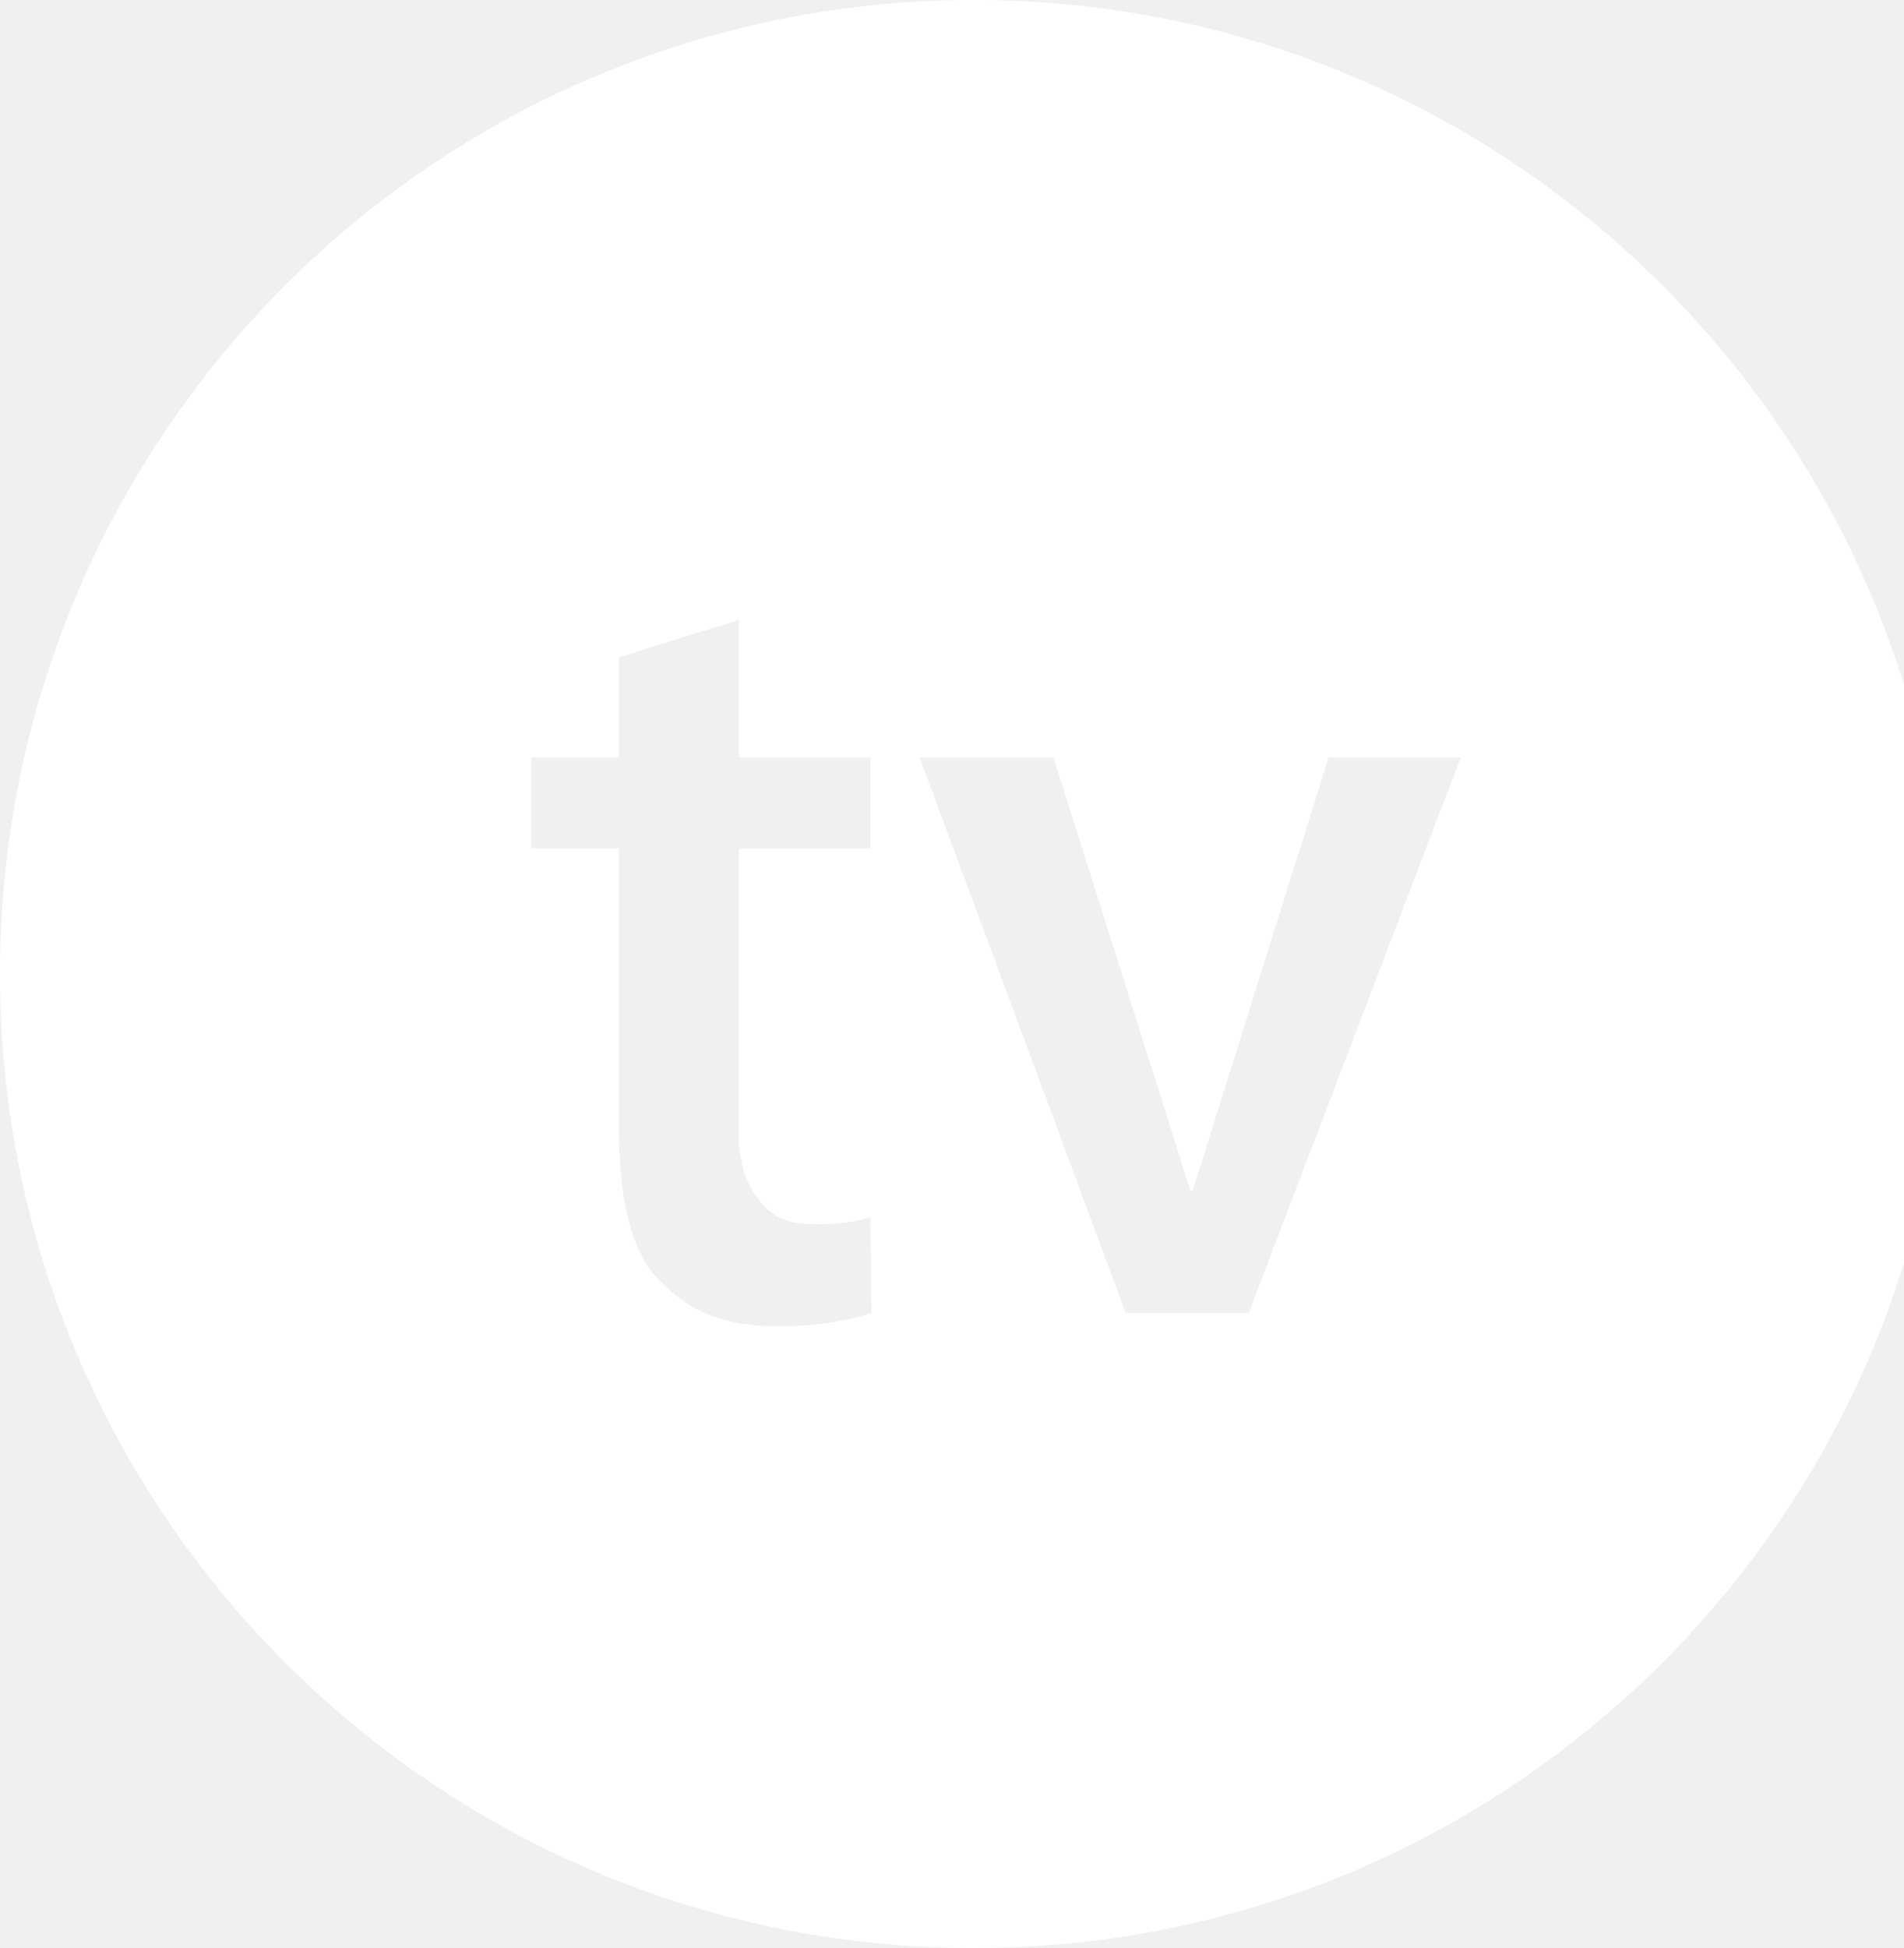
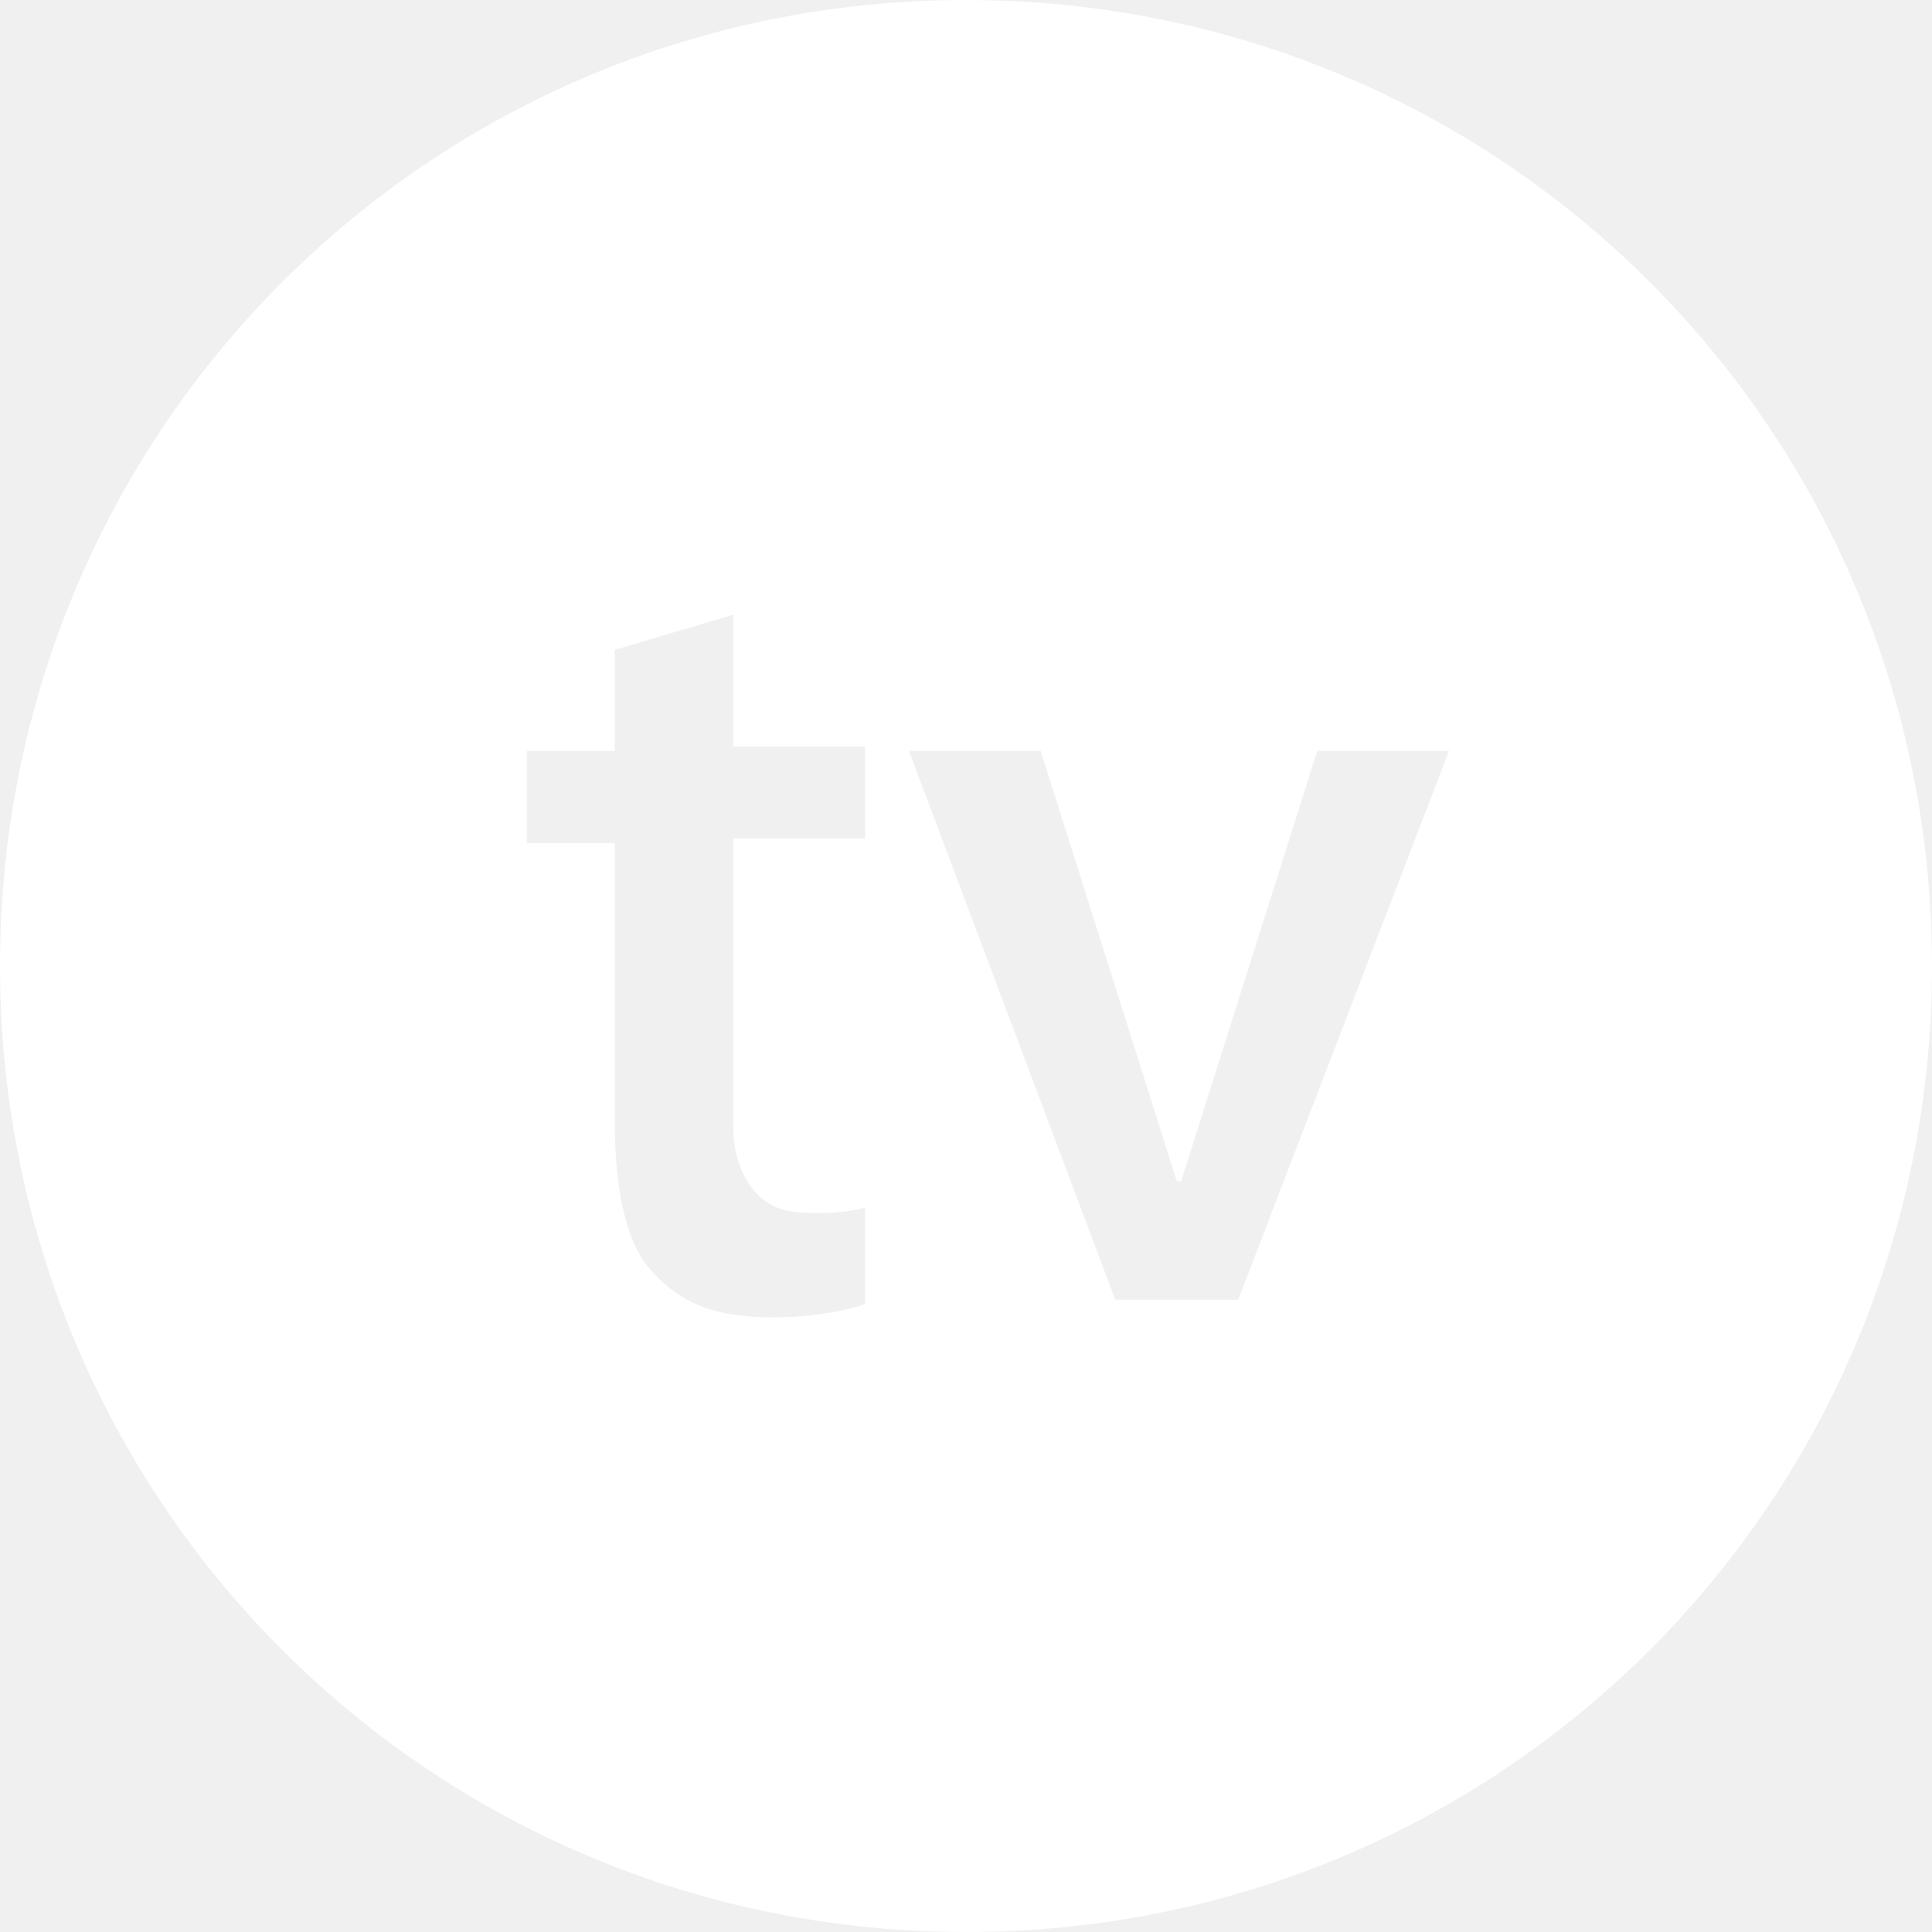
- <svg xmlns="http://www.w3.org/2000/svg" width="43px" height="44px" viewBox="0 0 43 44" version="1.1">
-   <defs />
-   <g id="Symbols" stroke="none" stroke-width="1" fill="none" fill-rule="evenodd">
-     <g id="ic_appletv_dark_filled" fill="#FFFFFF">
-       <g id="Combined-Shape">
-         <path d="M22,44 C9.85,44 0,34.15 0,22 C0,9.85 9.85,0 22,0 C34.15,0 44,9.85 44,22 C44,34.15 34.15,44 22,44 Z M30.014,17.111 L26.944,26.895 L26.894,26.895 L23.8,17.111 L20.777,17.111 L25.432,29.657 L26.697,29.657 L26.944,29.657 L28.21,29.657 L33,17.111 L30.014,17.111 Z M13.981,19.162 C13.981,19.162 13.981,24.444 13.981,25.462 C13.981,26.48 14.092,28.049 14.818,28.838 C15.543,29.626 16.346,29.959 17.601,29.959 C18.855,29.959 19.689,29.657 19.689,29.657 L19.663,27.494 C19.663,27.494 19.081,27.707 18.103,27.636 C17.126,27.564 16.693,26.513 16.693,25.727 L16.693,19.162 L19.662,19.162 L19.662,17.111 L16.693,17.111 L16.693,14 L13.981,14.847 L13.981,17.111 L12,17.111 L12,19.162 L13.981,19.162 Z" />
-       </g>
-     </g>
-   </g>
+ <svg xmlns="http://www.w3.org/2000/svg" width="44" height="44" viewBox="0 0 44 44">
+   <path fill="#FFF" fill-rule="nonzero" d="M22 44C9.8 44 0 34.2 0 22S9.8 0 22 0s22 9.8 22 22-9.8 22-22 22zm8-26.9l-3.1 9.8h-.1l-3.1-9.8h-3l4.7 12.5h2.8L33 17.1h-3zm-16 2.1v6.3c0 1 .1 2.6.8 3.4.7.8 1.5 1.1 2.8 1.1 1.3 0 2.1-.3 2.1-.3v-2.2s-.6.2-1.6.1-1.4-1.1-1.4-1.9v-6.6h3V17h-3v-3l-2.7.8v2.3h-2v2.1h2z" />
</svg>
